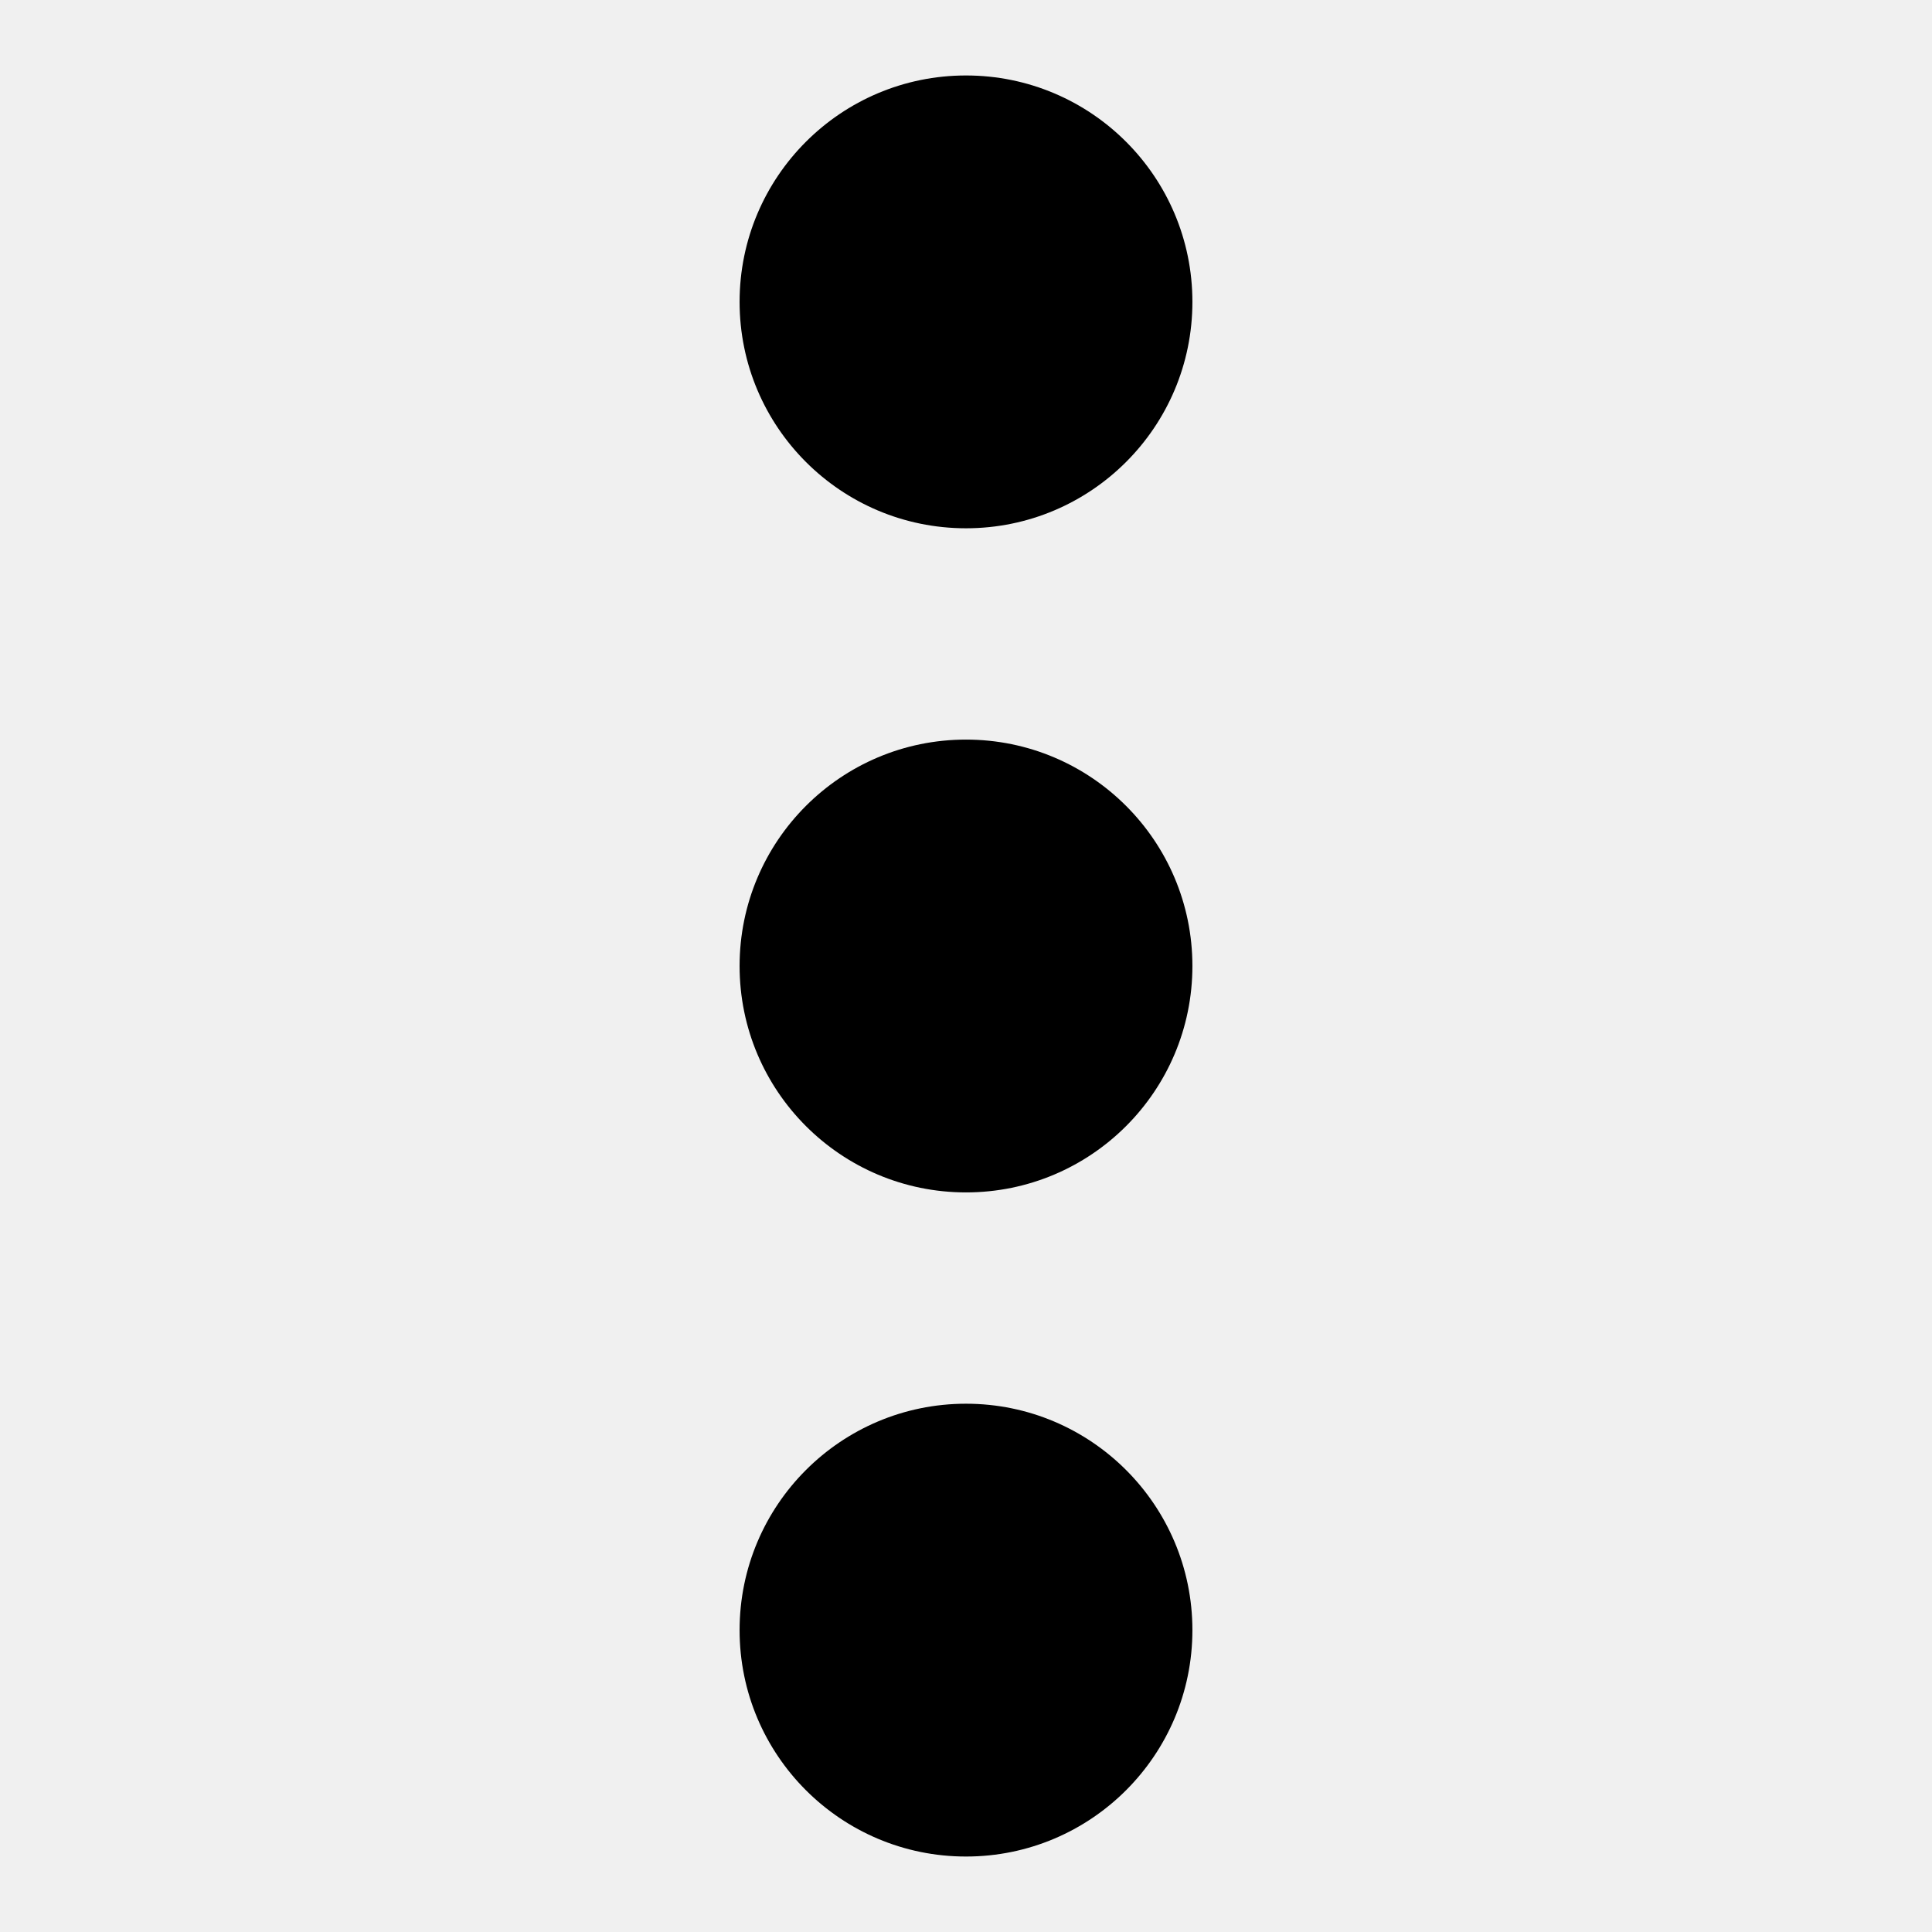
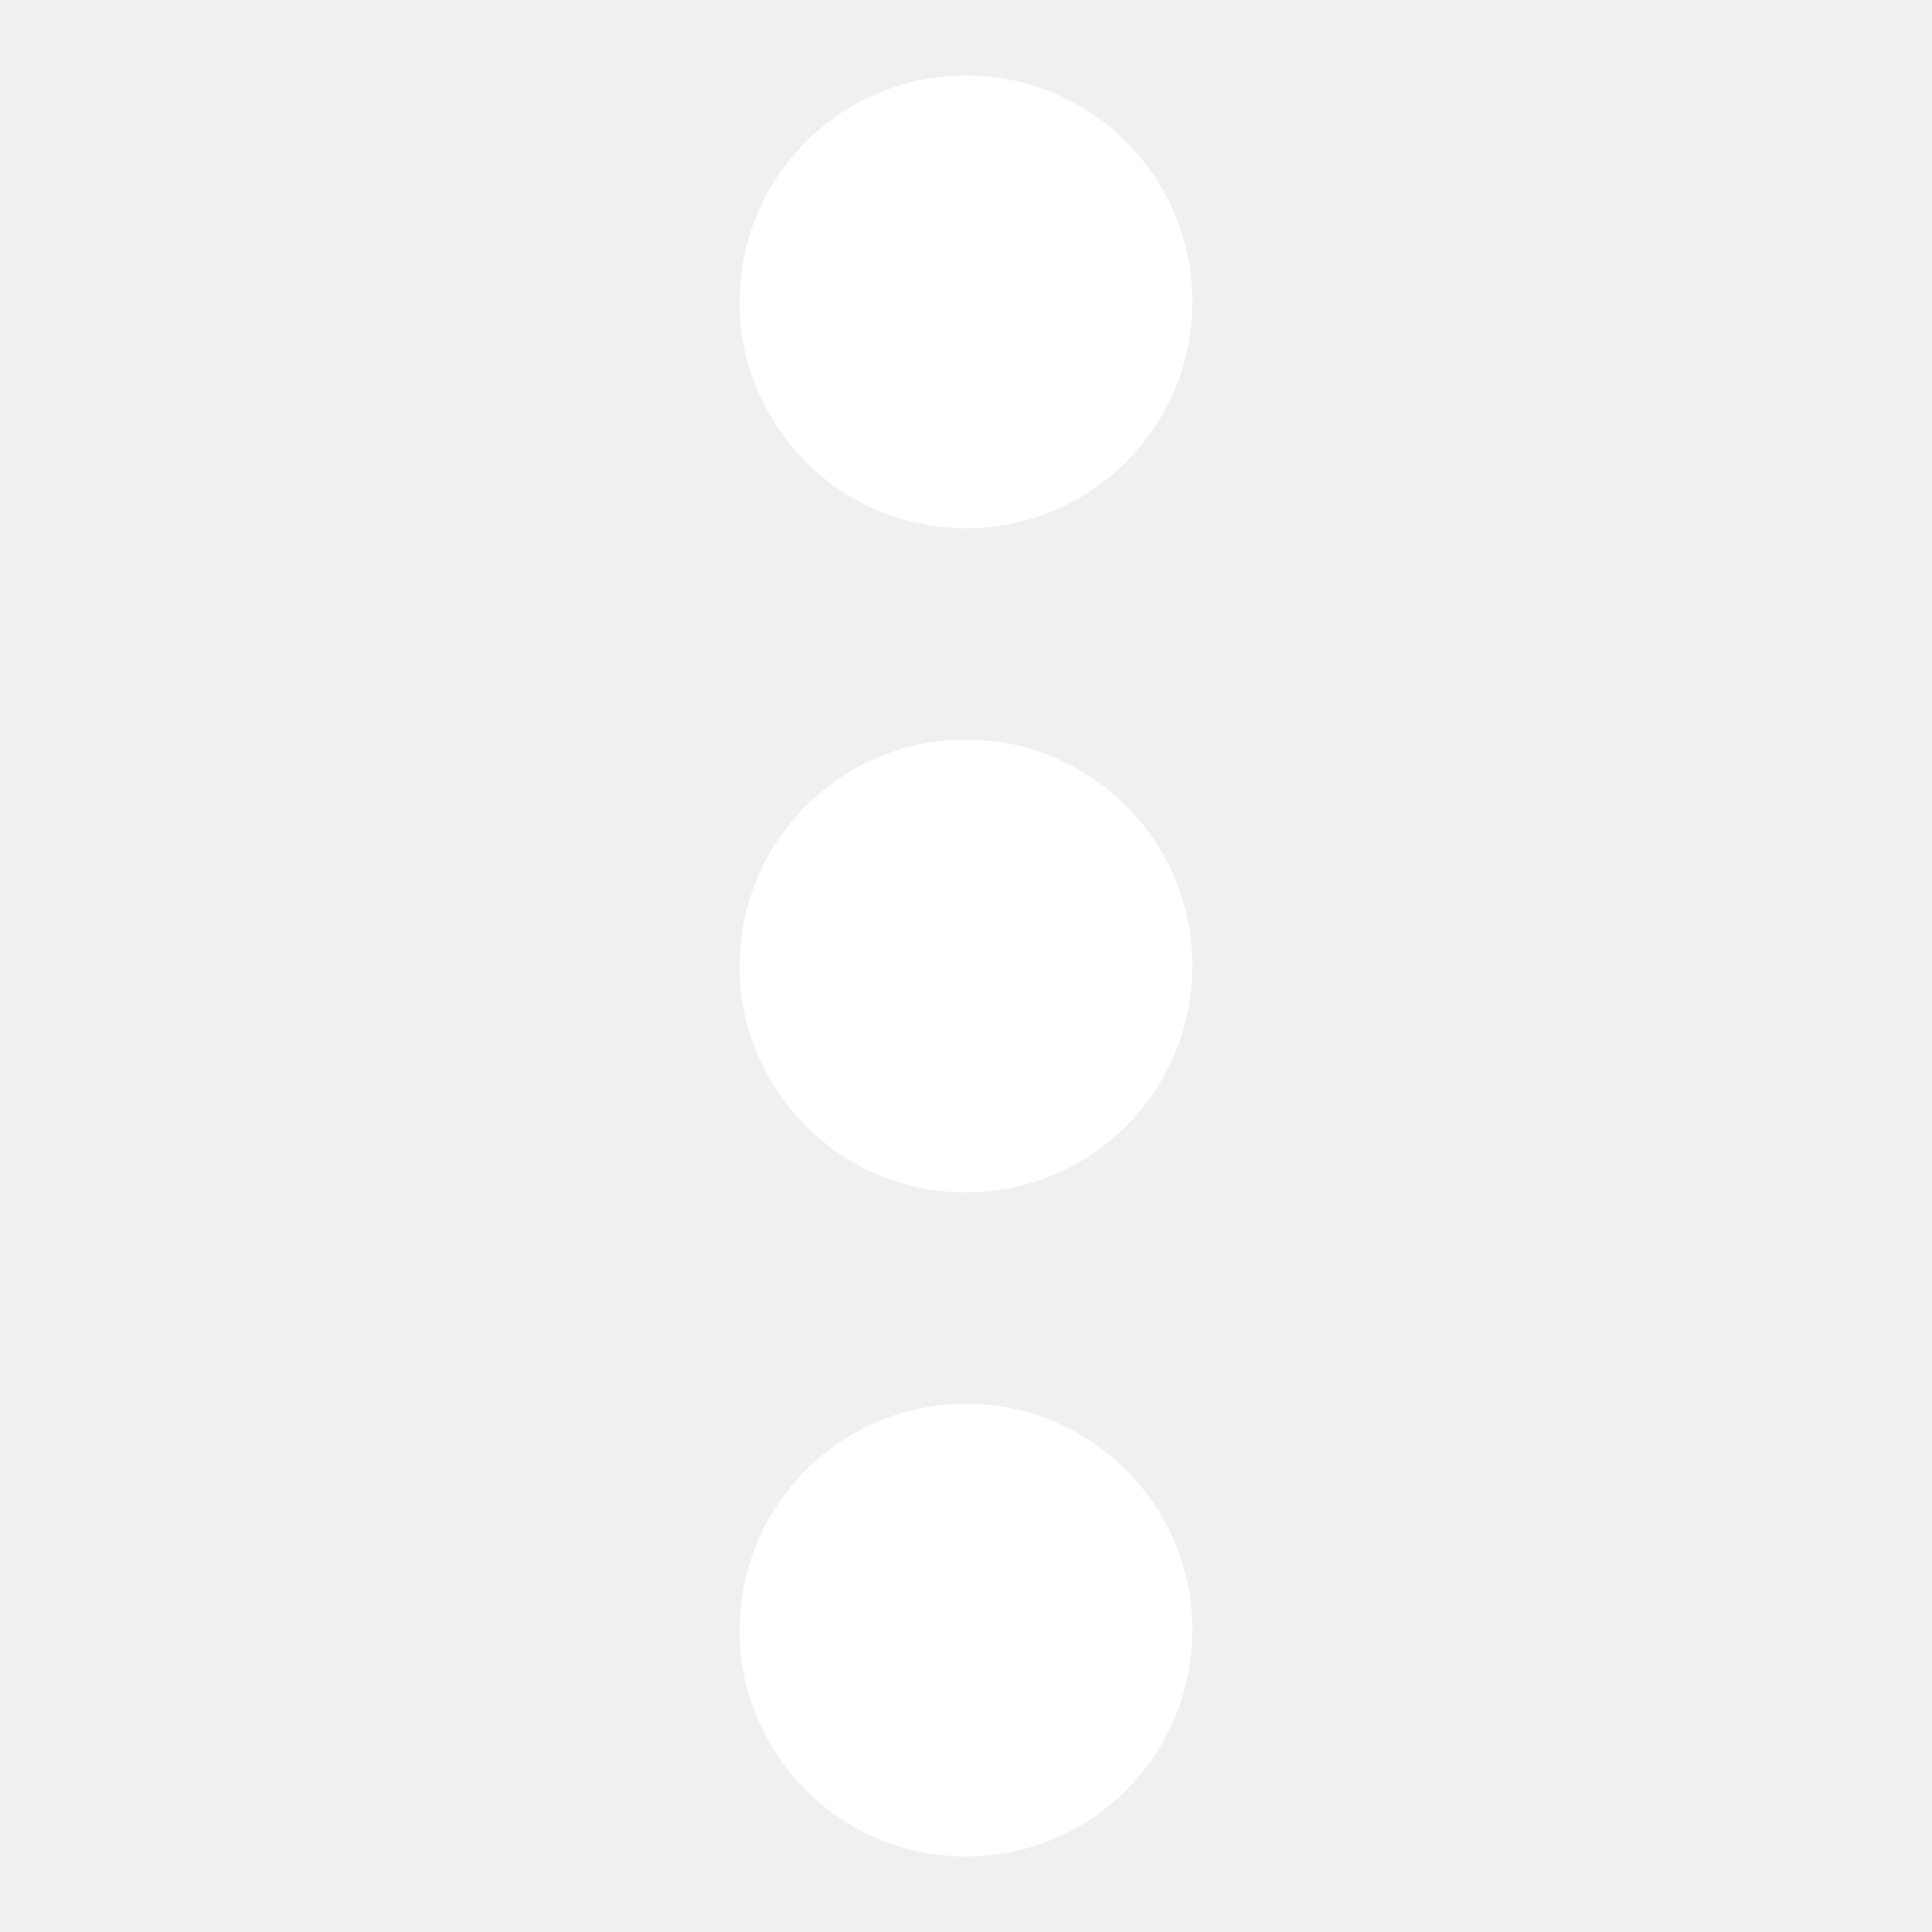
- <svg xmlns="http://www.w3.org/2000/svg" fill="#000000" width="800px" height="800px" viewBox="0 0 32 32" version="1.1">
+ <svg xmlns="http://www.w3.org/2000/svg" fill="#ffffff" width="800px" height="800px" viewBox="0 0 32 32" version="1.1">
  <path d="M19.75 16c0 2.071-1.679 3.75-3.75 3.75s-3.75-1.679-3.75-3.75c0-2.071 1.679-3.75 3.75-3.75s3.75 1.679 3.75 3.75zM19.75 27c0 2.071-1.679 3.75-3.75 3.75s-3.75-1.679-3.75-3.75c0-2.071 1.679-3.75 3.75-3.75s3.75 1.679 3.75 3.75zM19.75 5c0 2.071-1.679 3.75-3.75 3.75s-3.75-1.679-3.75-3.75c0-2.071 1.679-3.75 3.75-3.75s3.75 1.679 3.75 3.75z" />
</svg>
